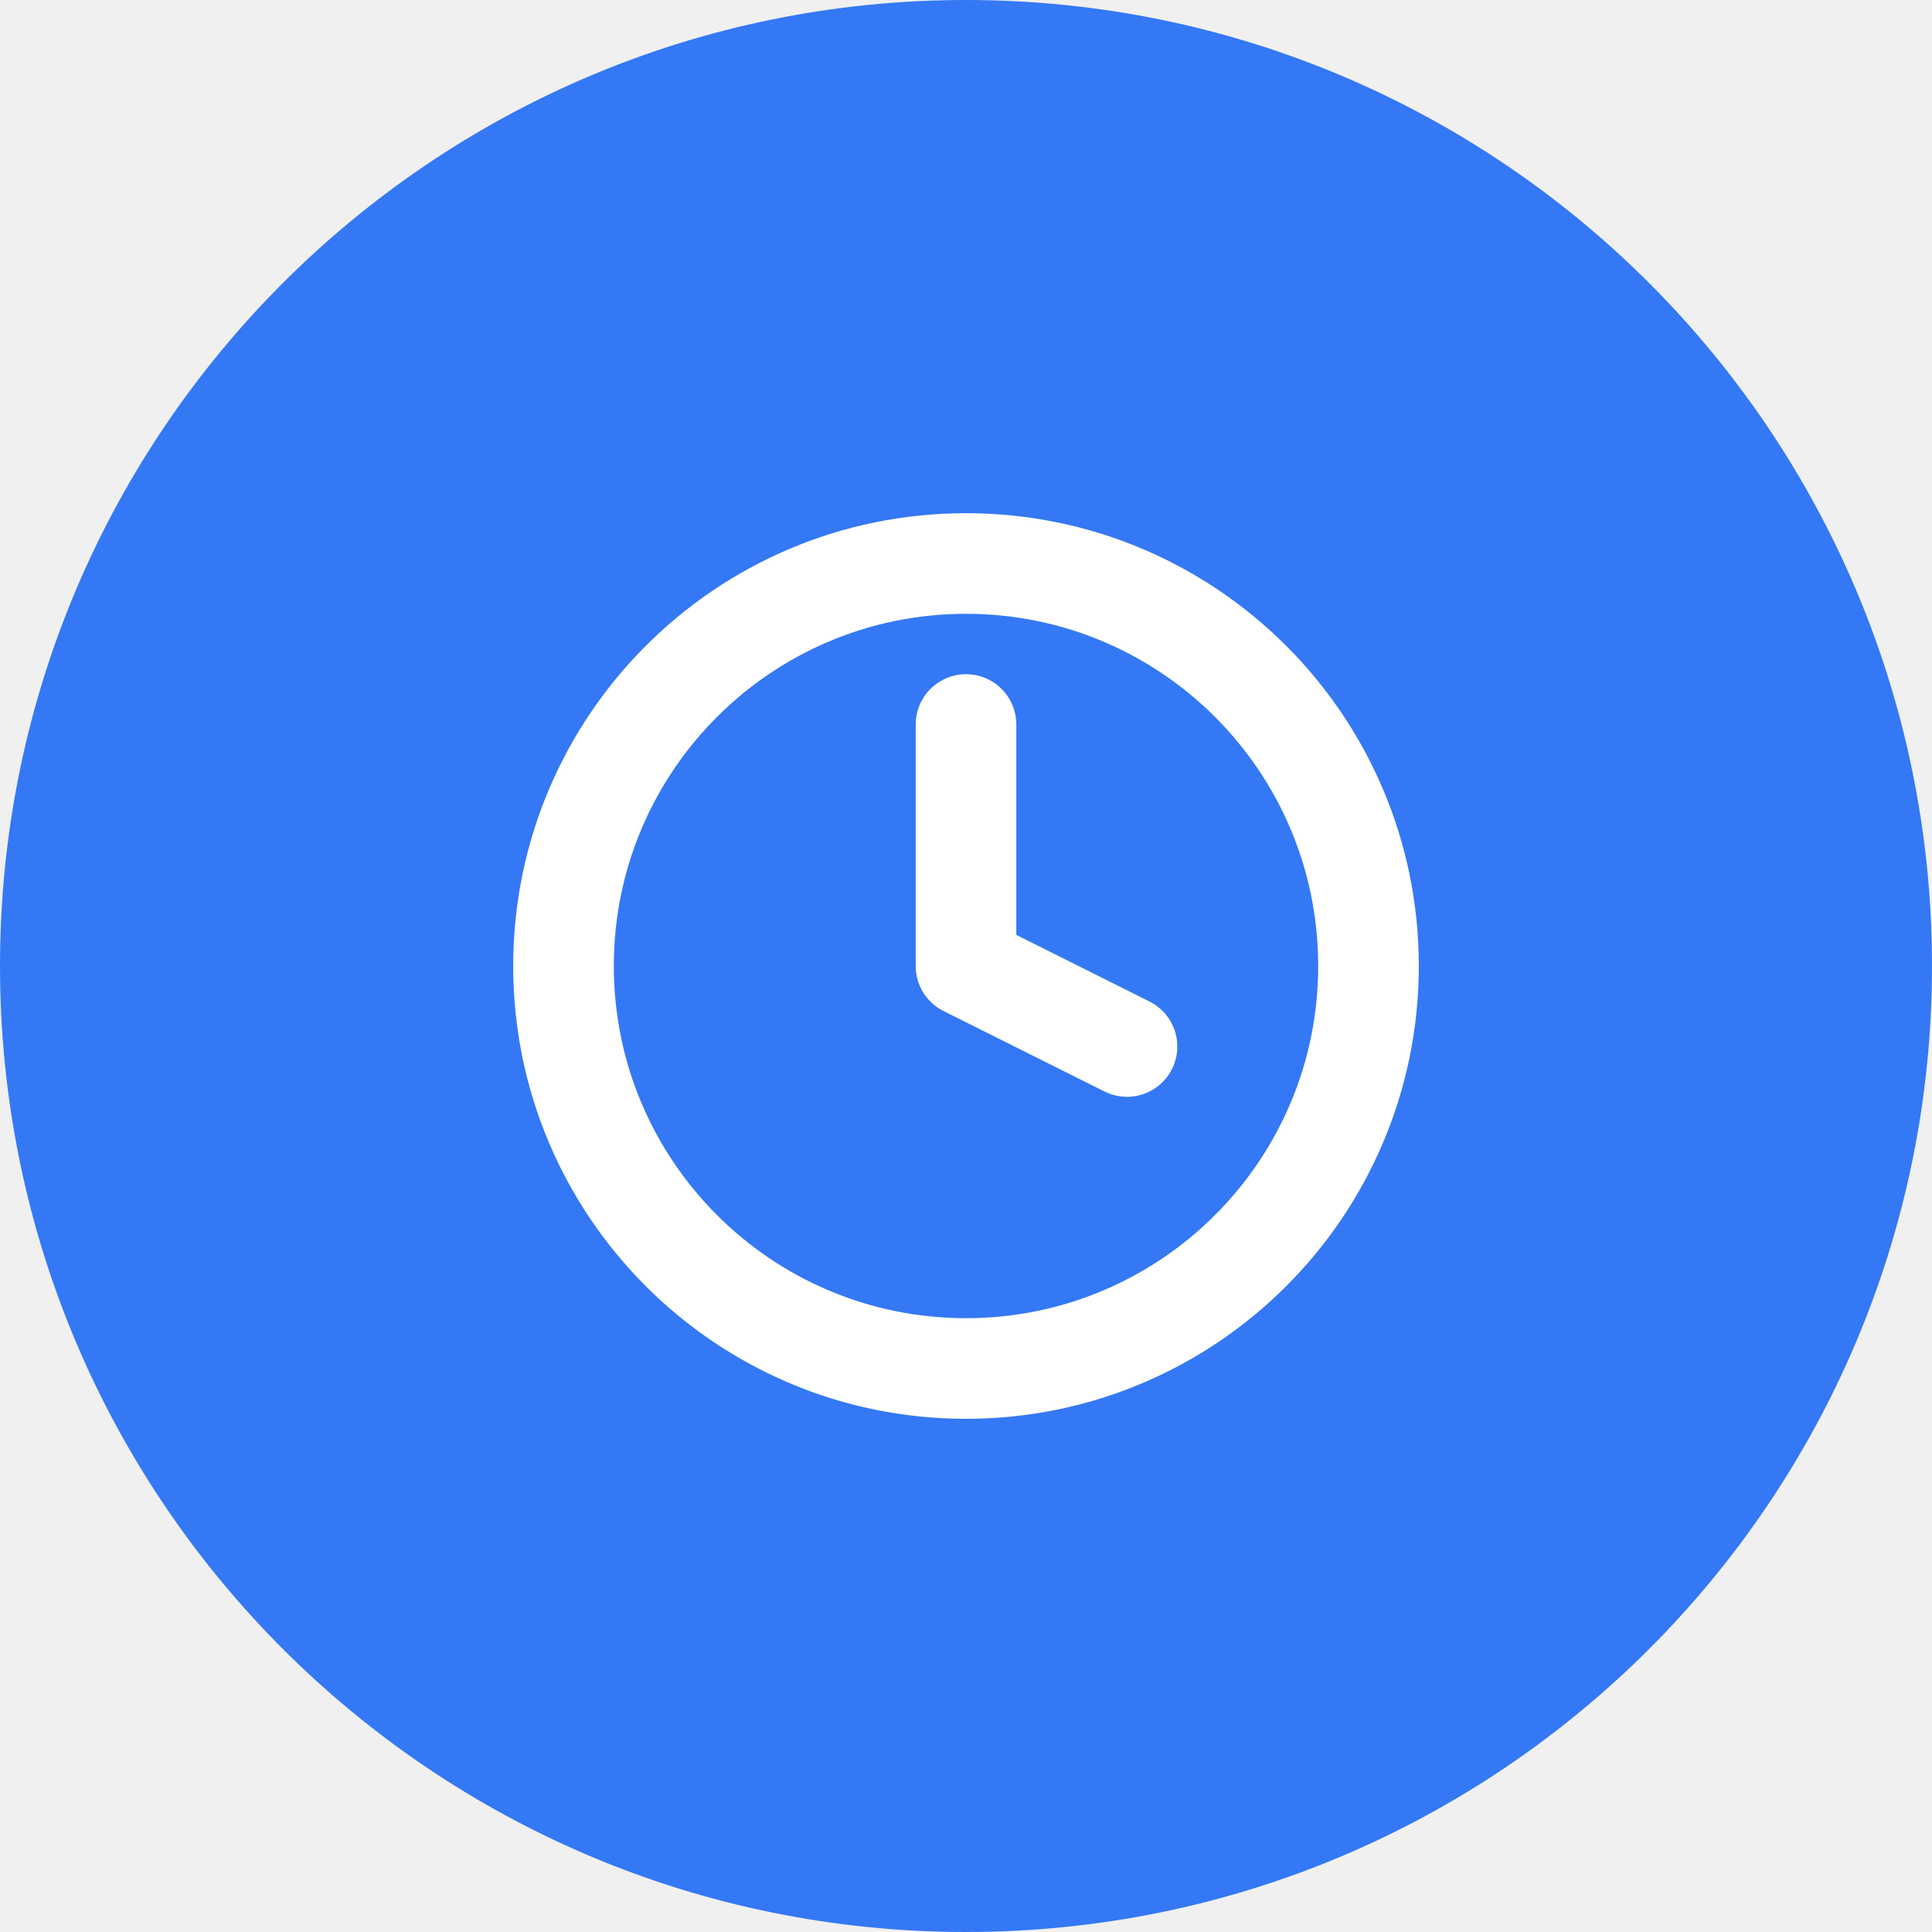
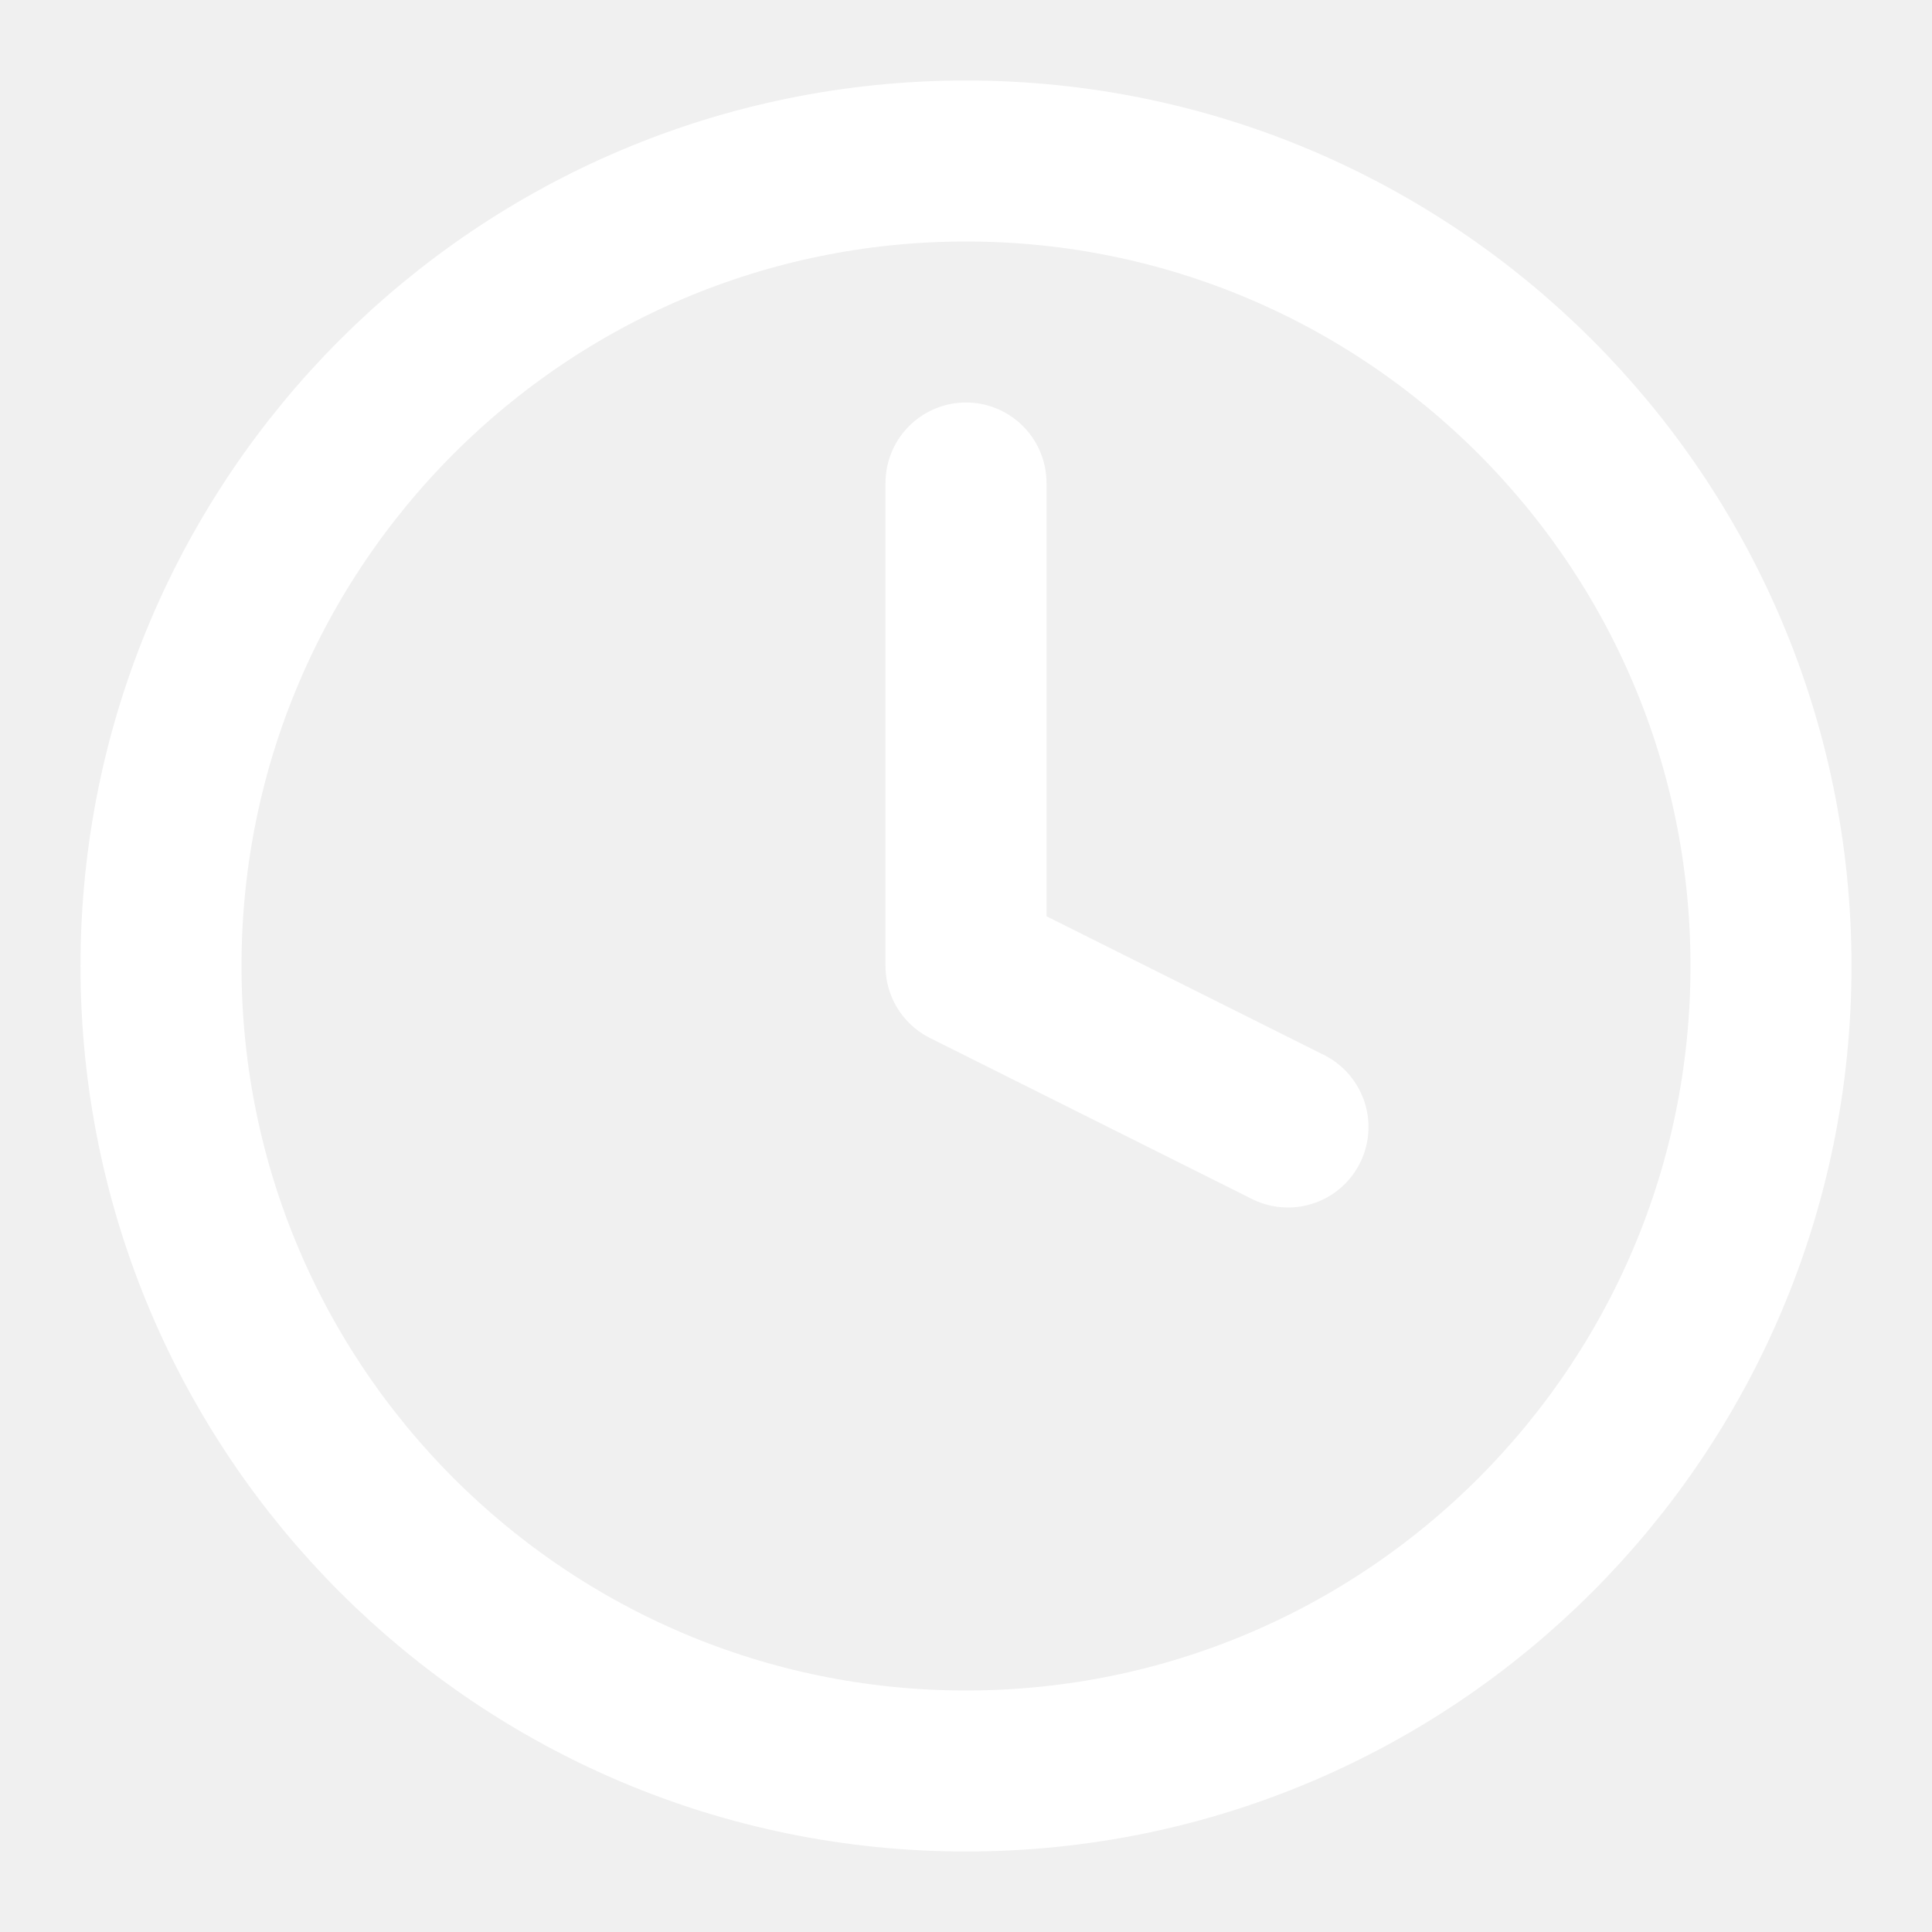
- <svg xmlns="http://www.w3.org/2000/svg" viewBox="0 0 24 24">
-   <circle cx="12" cy="12" r="12" fill="#3478f6" />
-   <g transform="translate(6 6) scale(0.5)" fill="none" stroke="white" stroke-width="2.5" stroke-linecap="round" stroke-linejoin="round">
-     <circle cx="12" cy="12" r="10" />
-     <path d="M12 6v6l4 2" />
-   </g>
+ <svg xmlns="http://www.w3.org/2000/svg" class="lucide lucide-clock" width="24" height="24" viewBox="0 0 24 24" fill="none" stroke="#ffffff" stroke-width="2" stroke-linecap="round" stroke-linejoin="round">
+   <circle cx="12" cy="12" r="10" />
+   <path d="M12 6v6l4 2" />
</svg>
